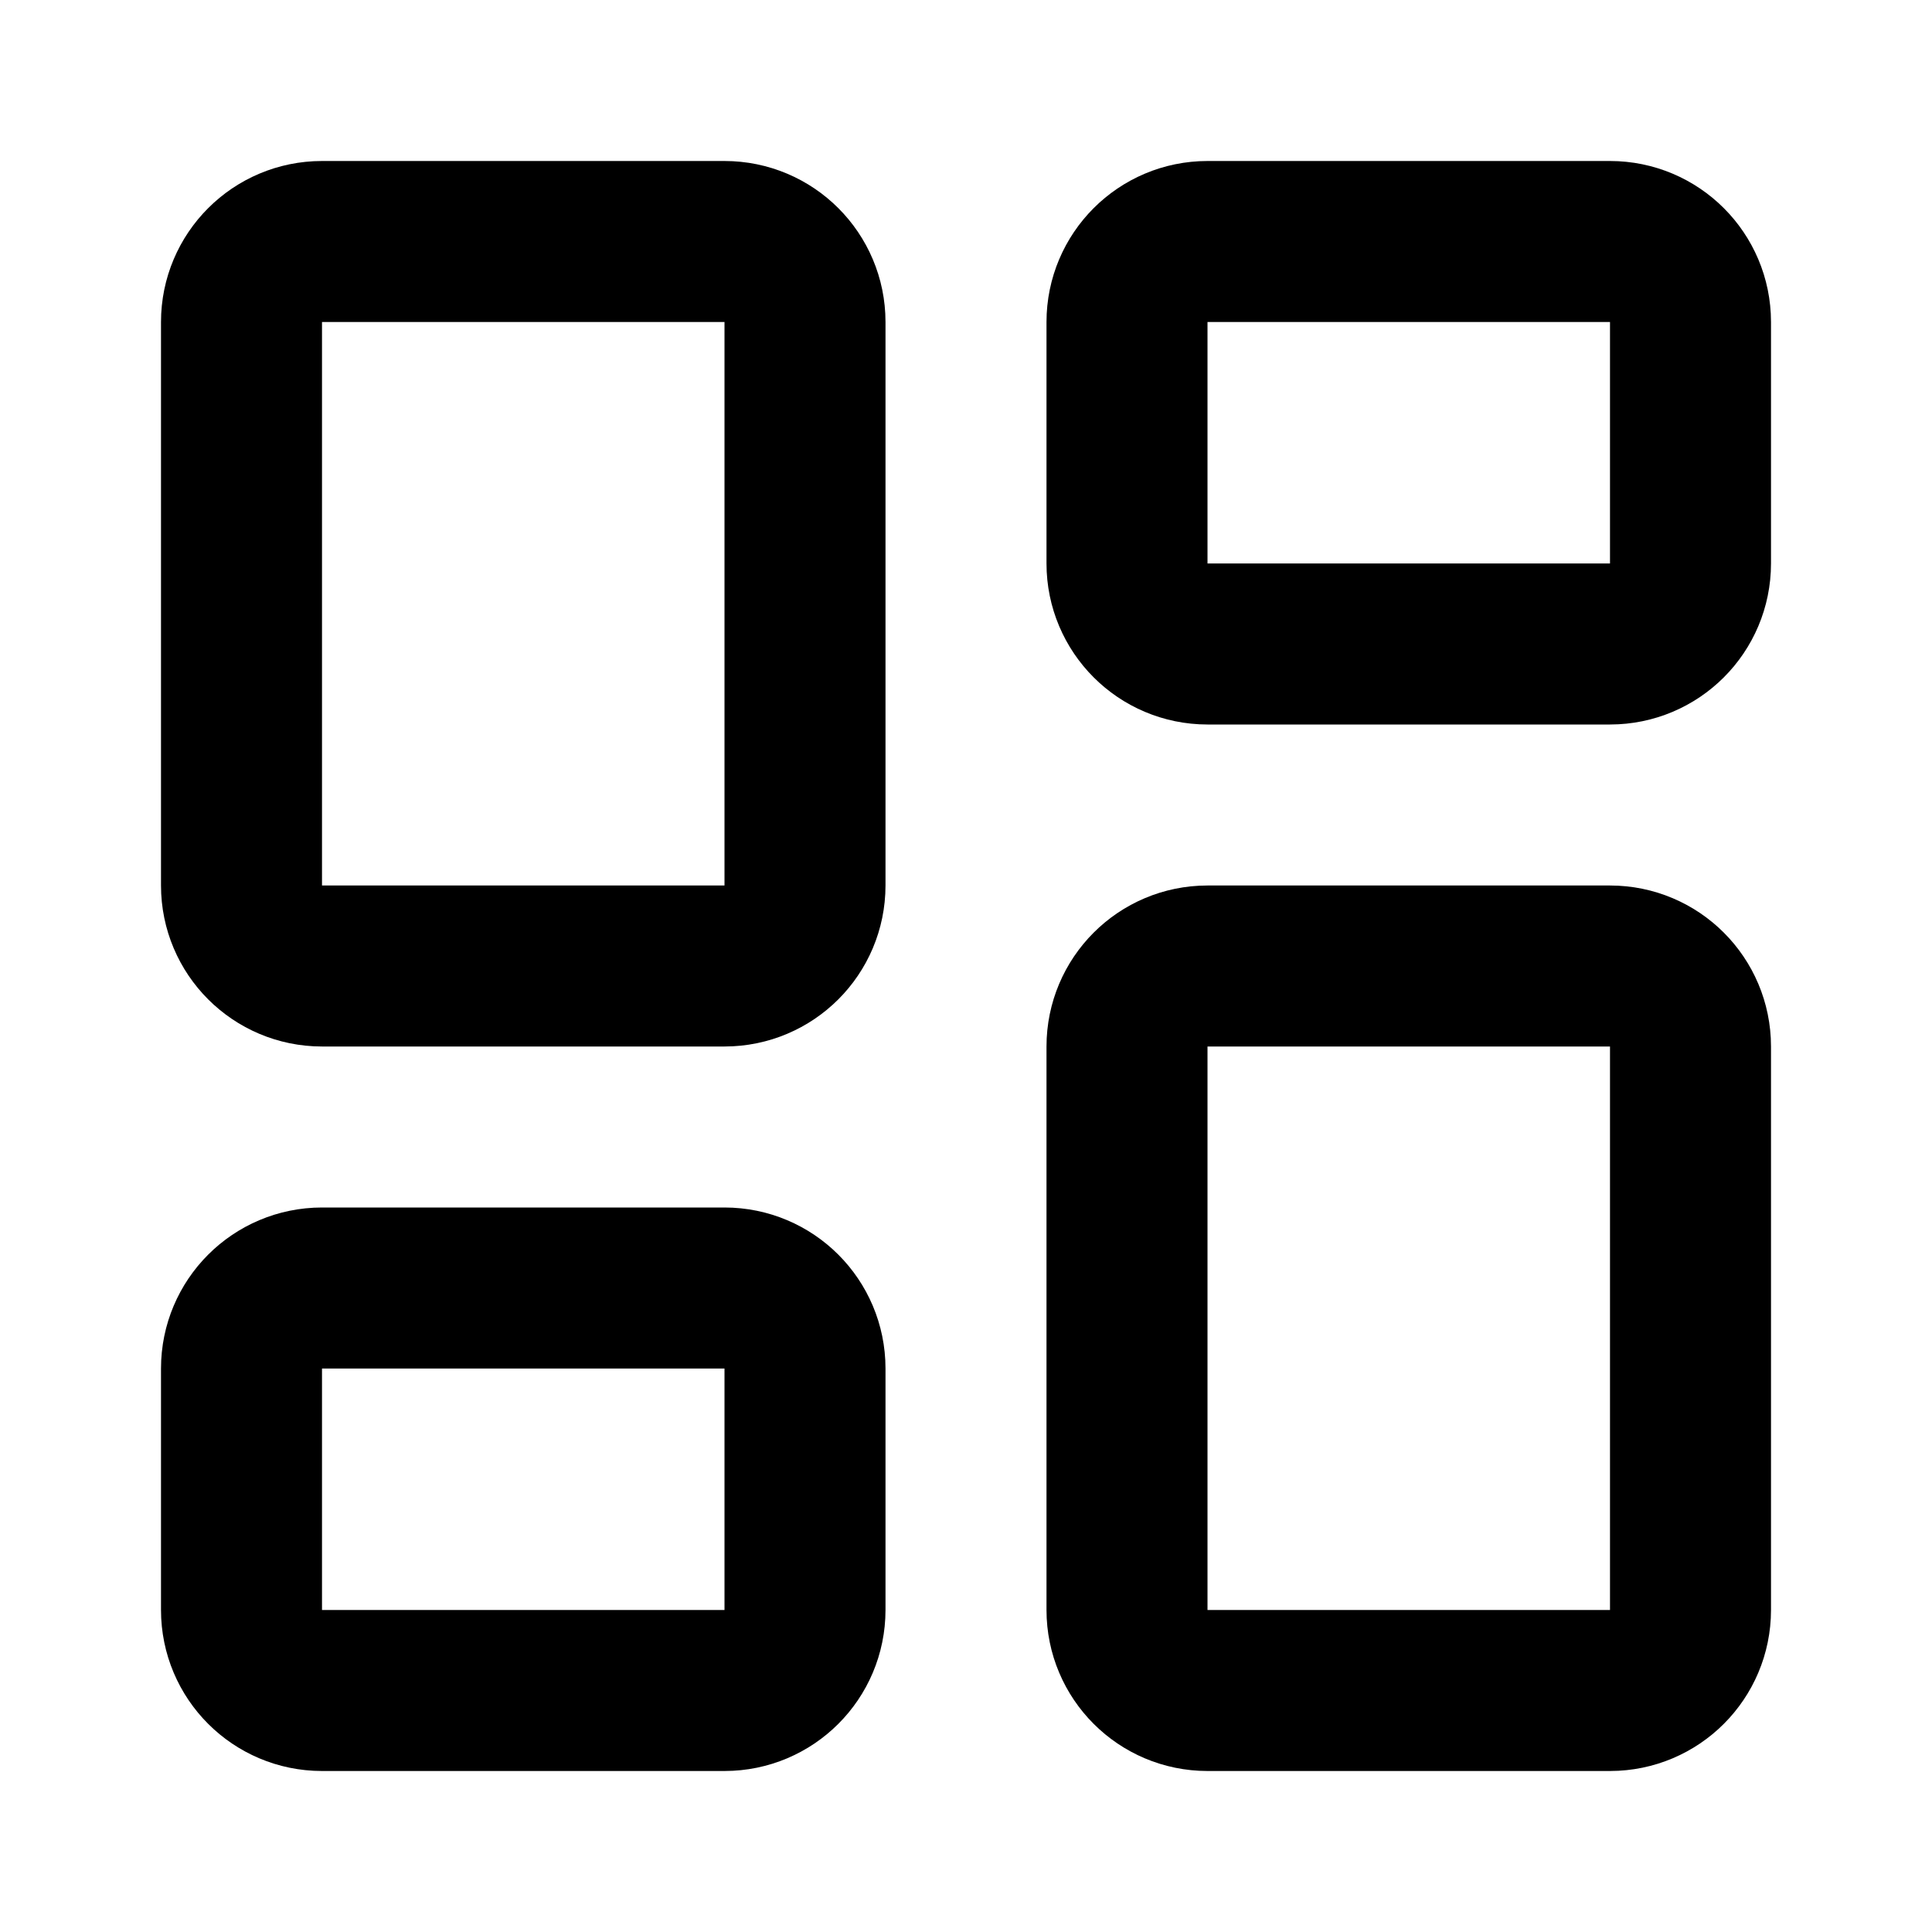
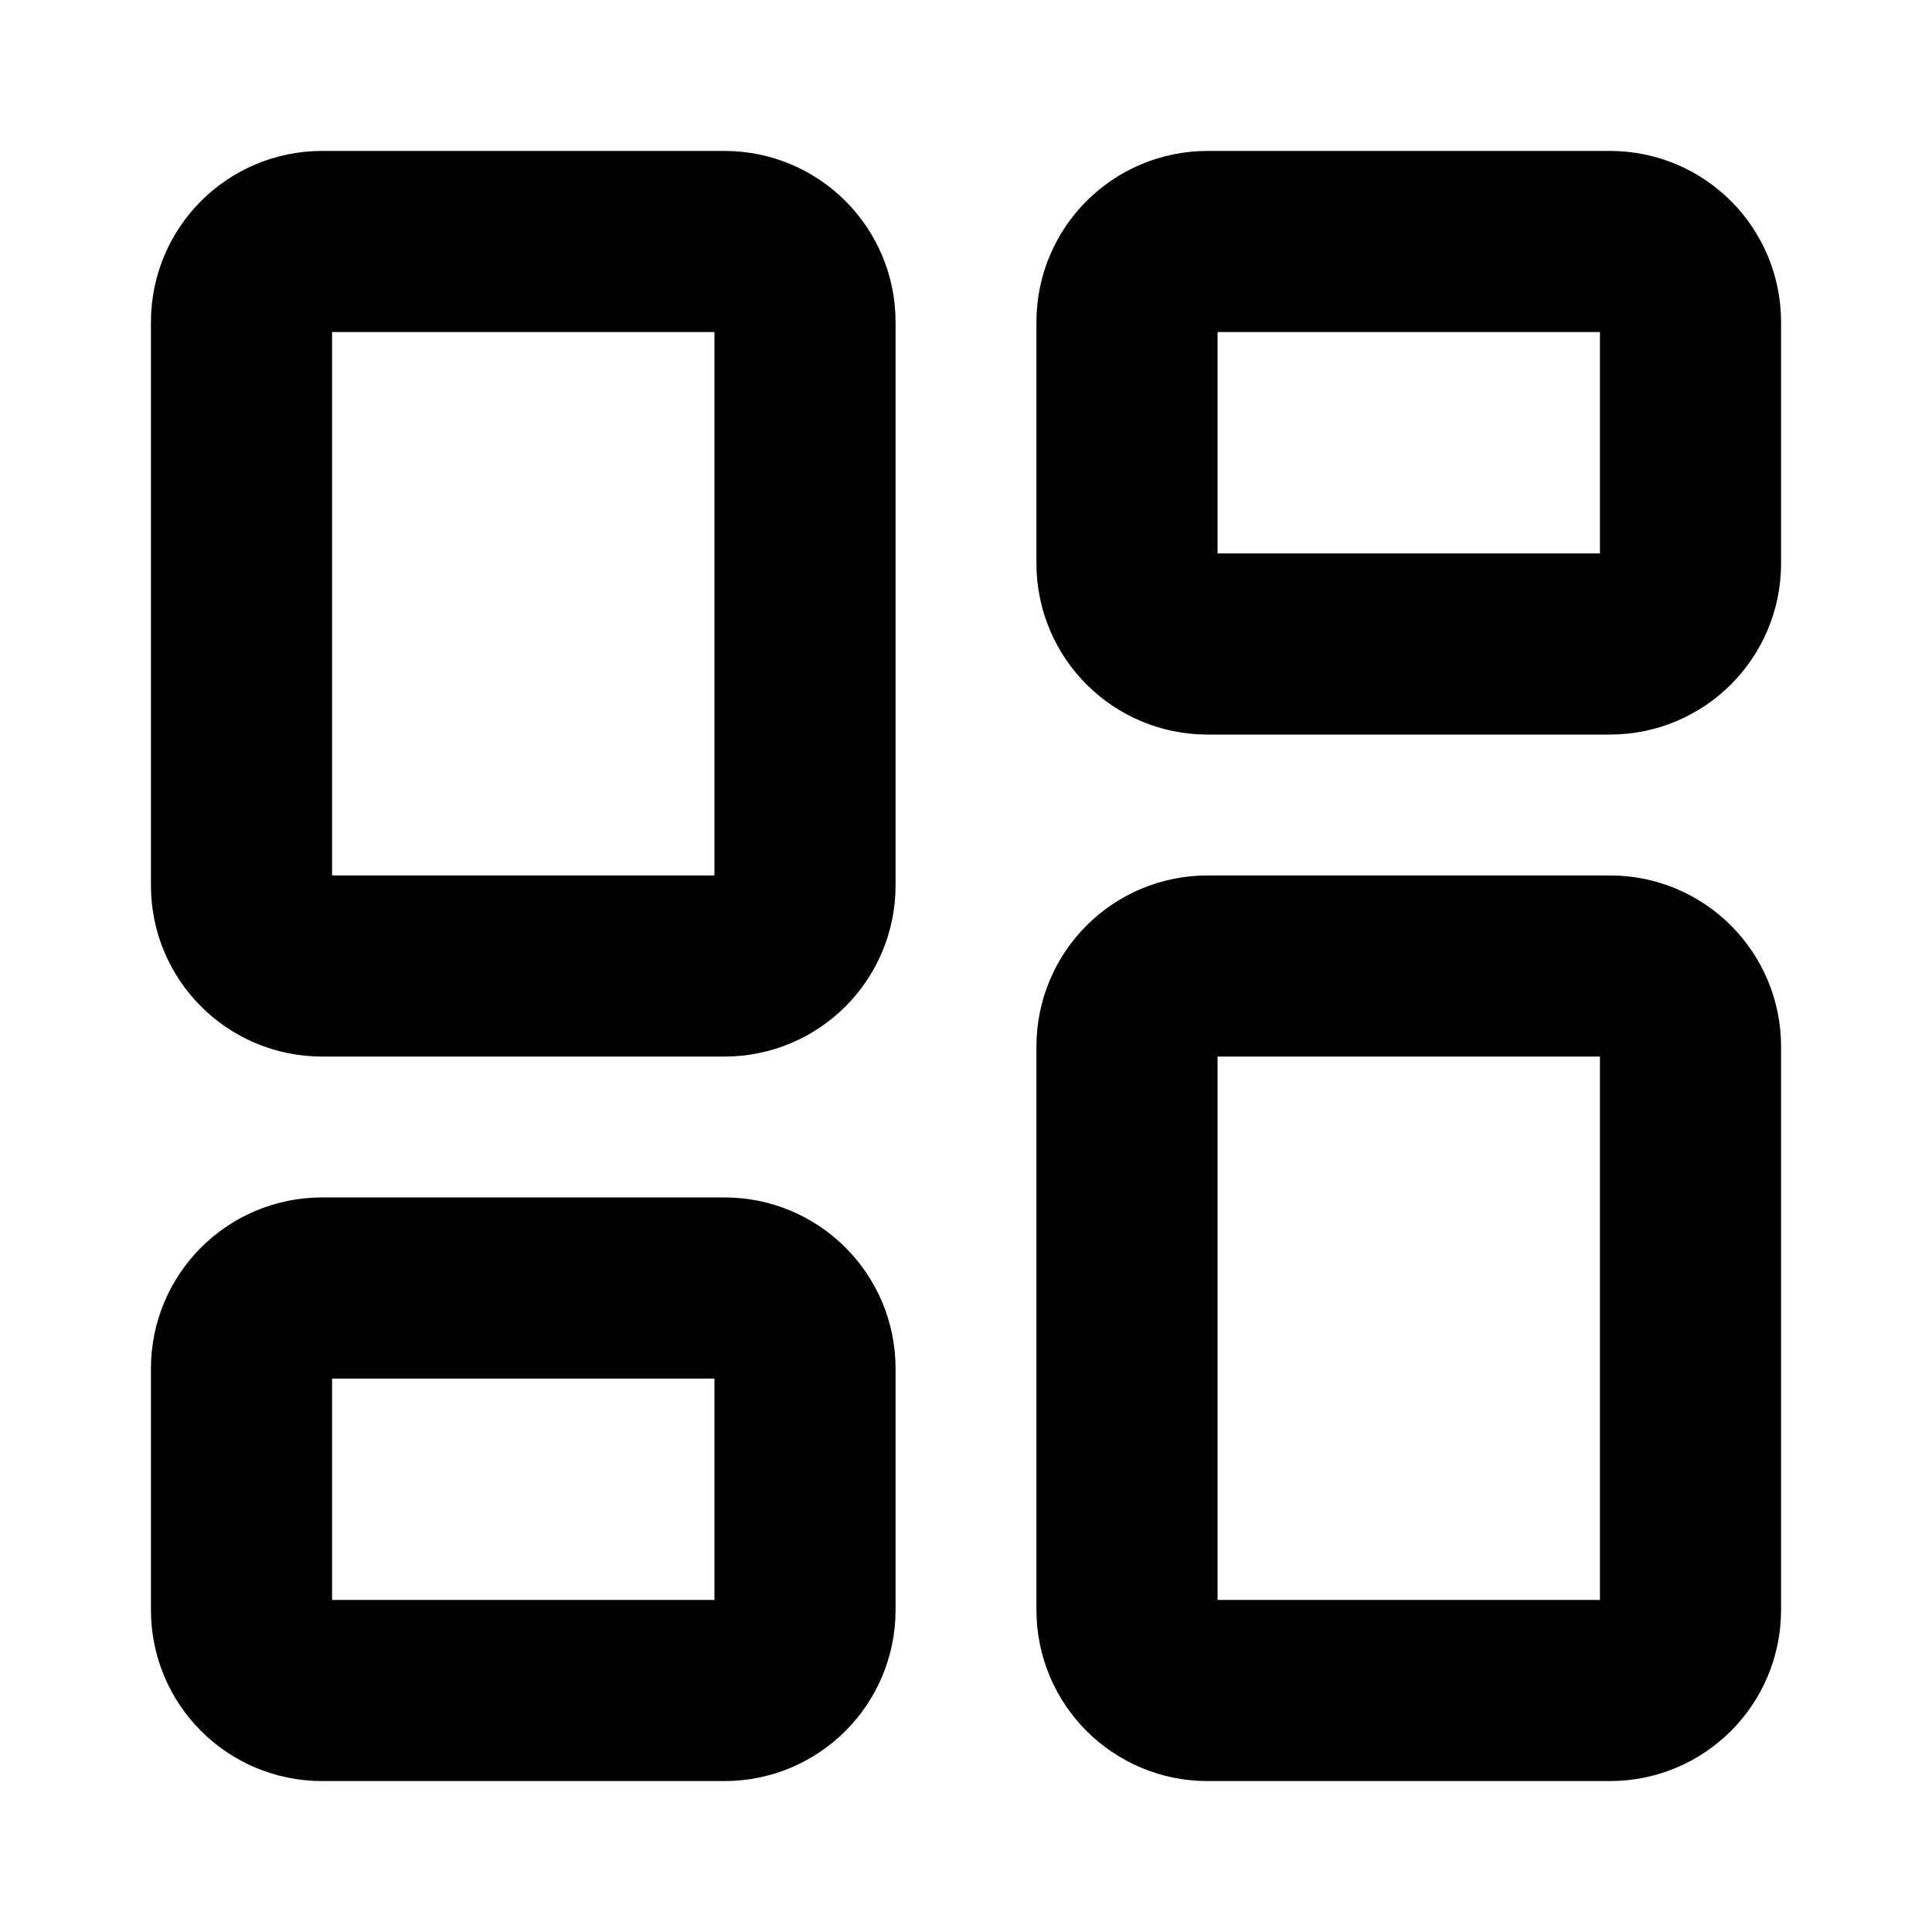
- <svg xmlns="http://www.w3.org/2000/svg" class="lucide lucide-layout-dashboard" width="24" height="24" viewBox="0 0 24 24" fill="none" stroke="currentColor" stroke-width="2" stroke-linecap="round" stroke-linejoin="round">
+ <svg xmlns="http://www.w3.org/2000/svg" width="24" height="24" viewBox="0 0 24 24" fill="none" stroke="currentColor" stroke-width="2.25" stroke-linecap="round" stroke-linejoin="round">
  <rect width="7" height="9" x="3" y="3" rx="1" />
  <rect width="7" height="5" x="14" y="3" rx="1" />
  <rect width="7" height="9" x="14" y="12" rx="1" />
  <rect width="7" height="5" x="3" y="16" rx="1" />
</svg>
